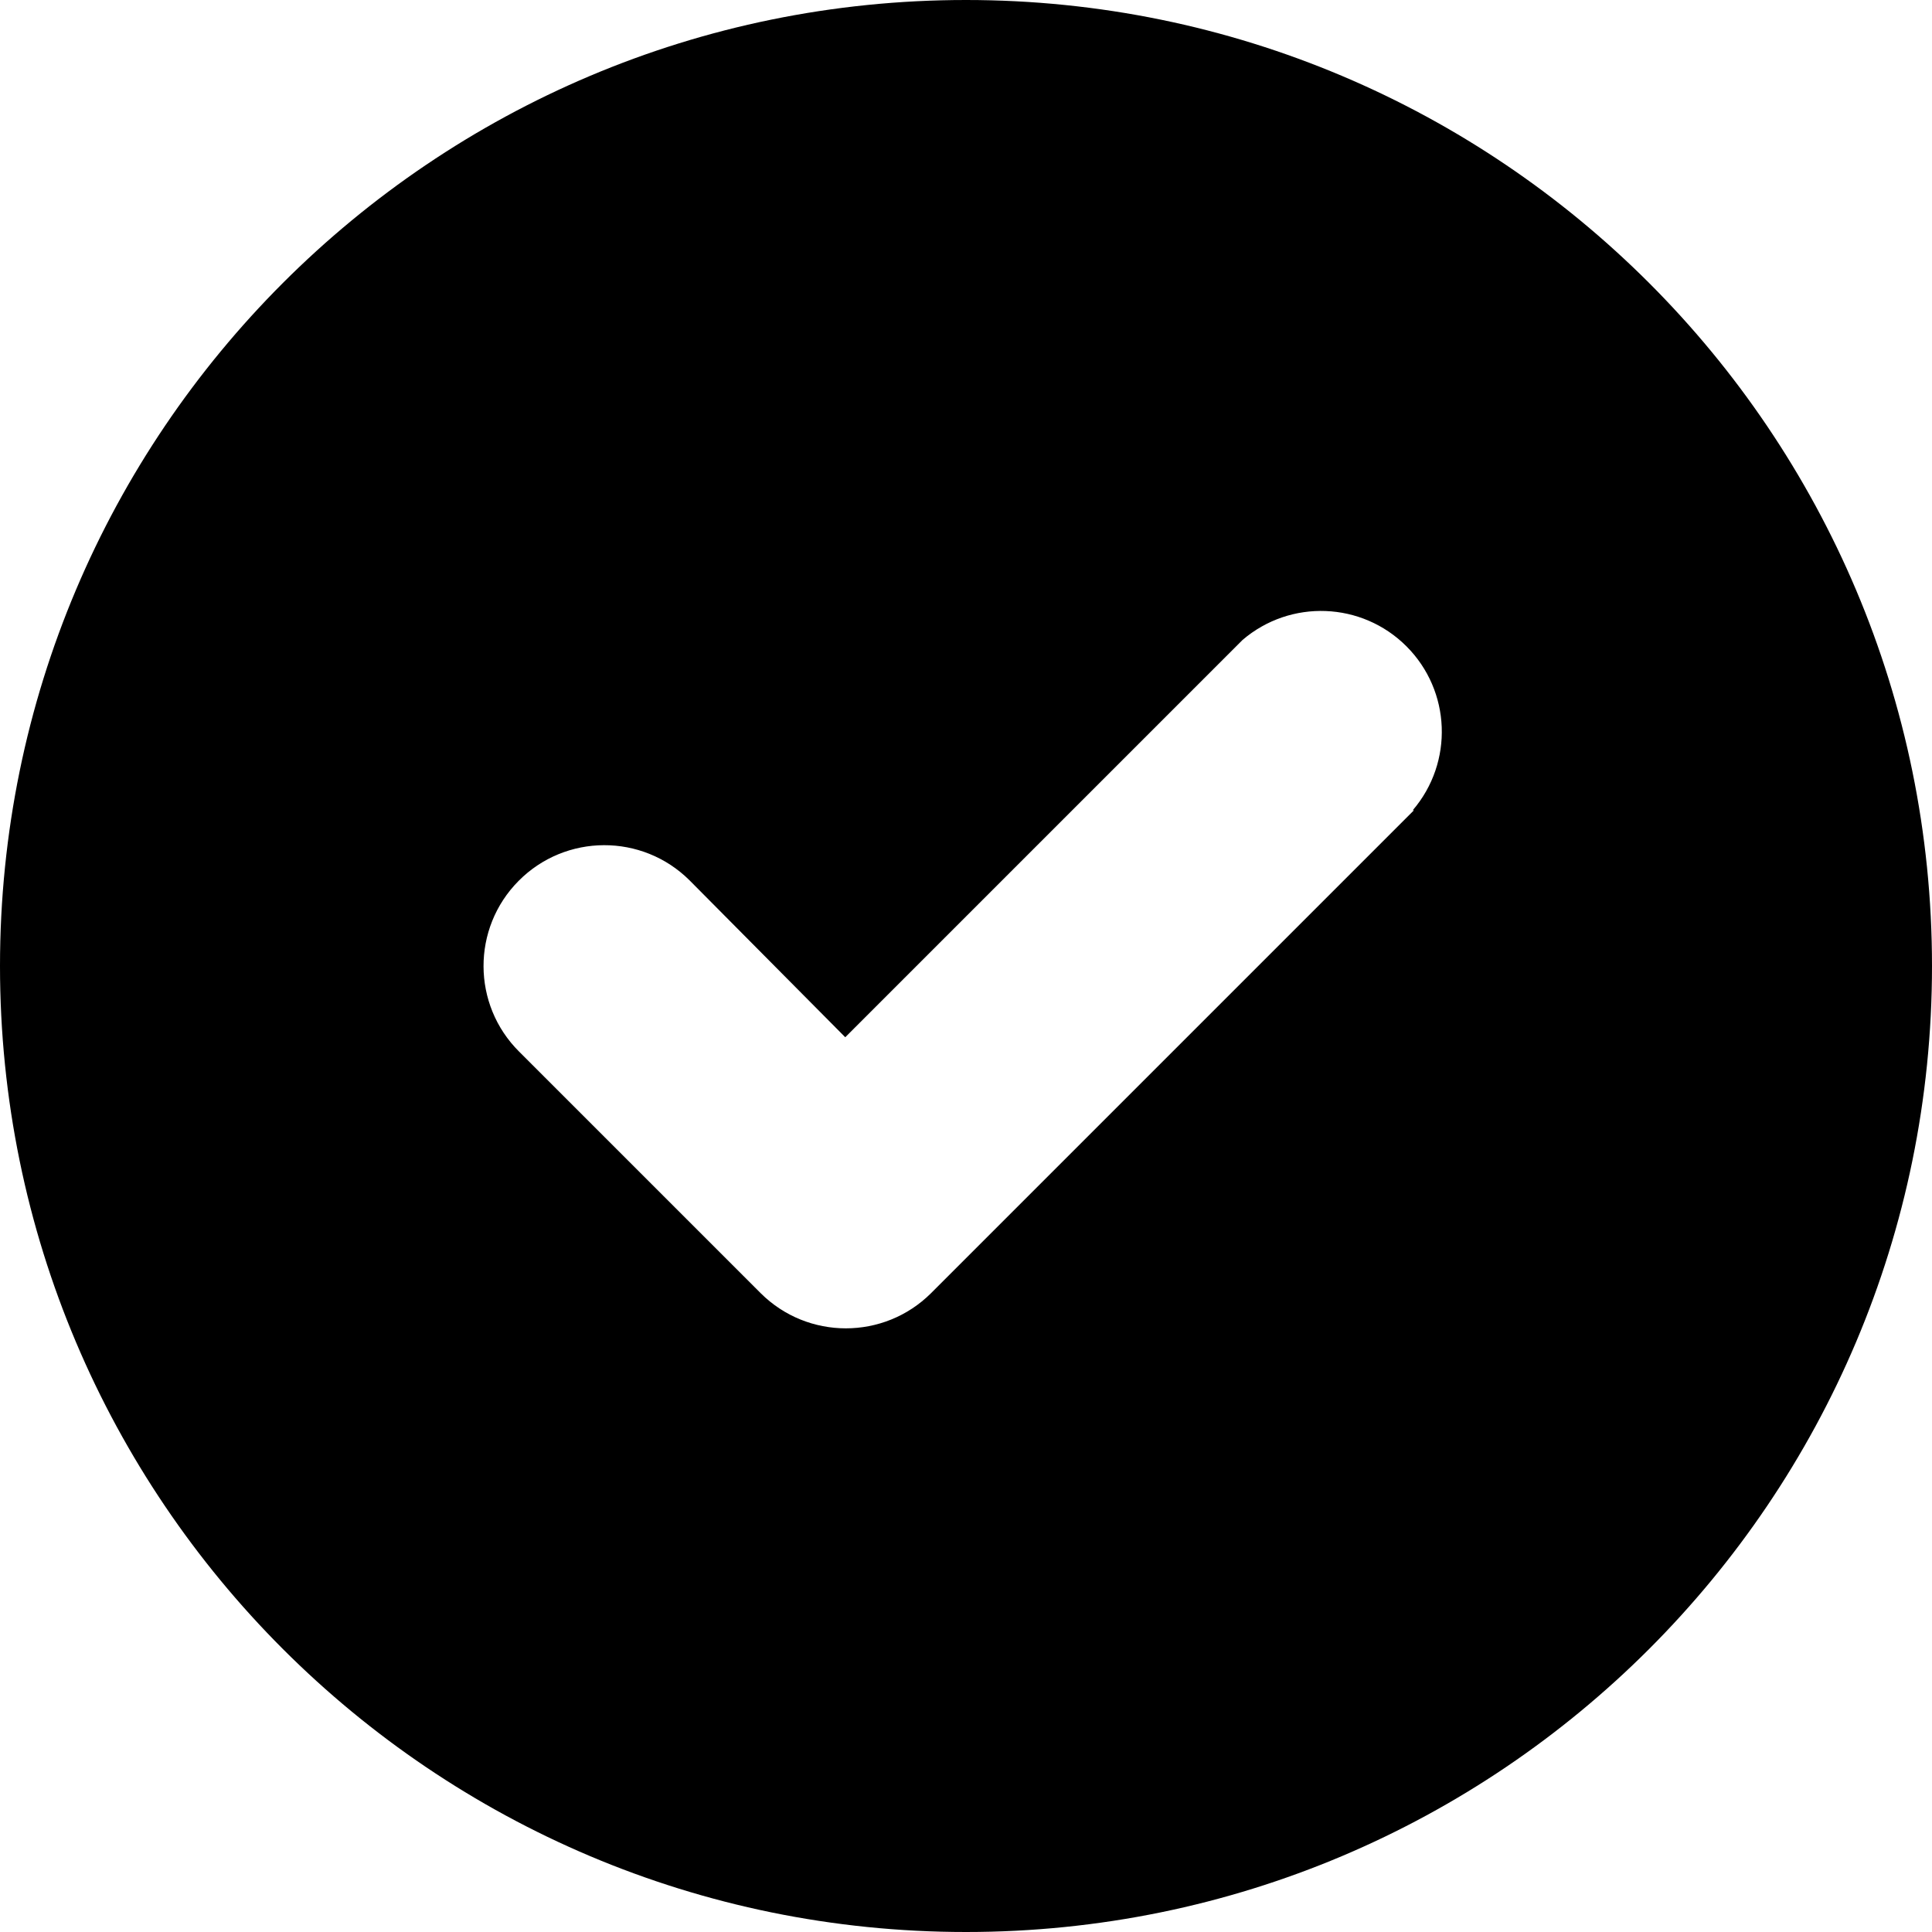
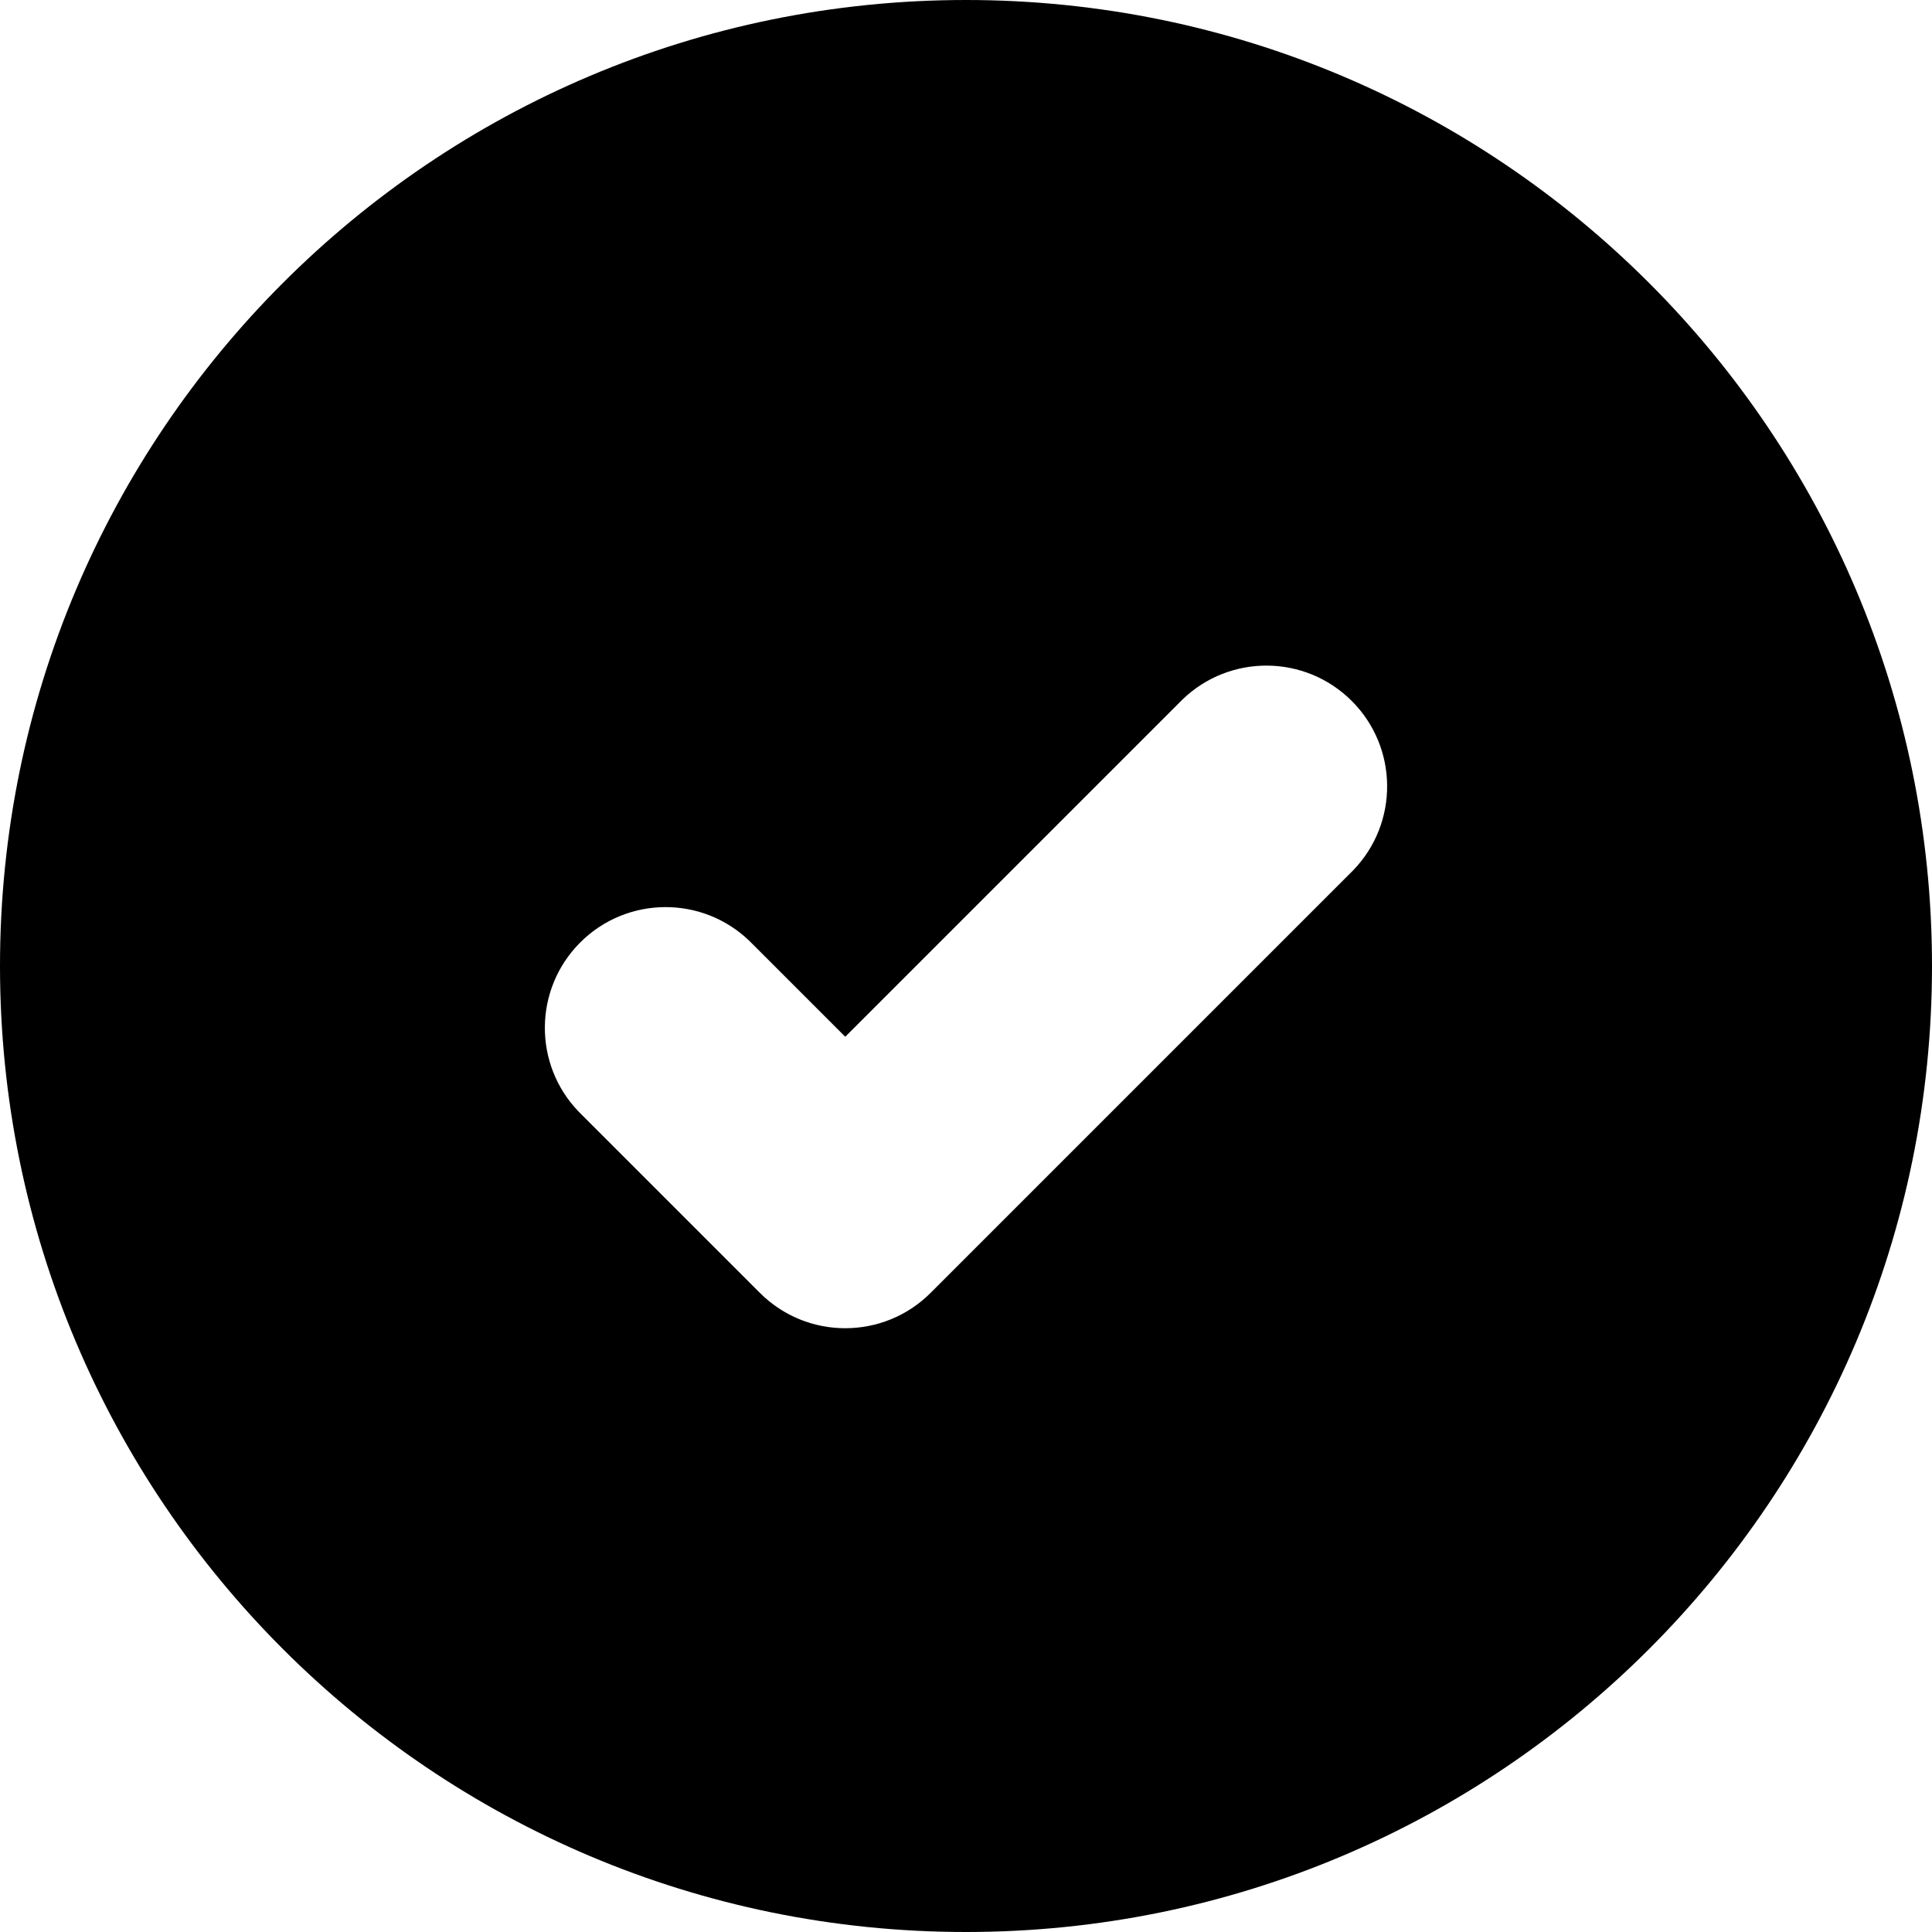
<svg xmlns="http://www.w3.org/2000/svg" viewBox="0 0 16 16">
-   <path d="M8 0a8 8 0 1 0 0 16A8 8 0 0 0 8 0Zm3.71 6.71-4 4a1 1 0 0 1-1.41 0l-2-2a1 1 0 1 1 1.41-1.42L7 8.59l3.29-3.29a1 1 0 0 1 1.41 1.41h.01Z" />
+   <path fill-rule="evenodd" clip-rule="evenodd" d="M0 8a8 8 0 1 1 16 0A8 8 0 0 1 0 8Zm11.207-.793a1 1 0 0 0-1.414-1.414L7 8.586l-.793-.793a1 1 0 0 0-1.414 1.414l1.5 1.5a1 1 0 0 0 1.414 0l3.5-3.5Z" />
</svg>
